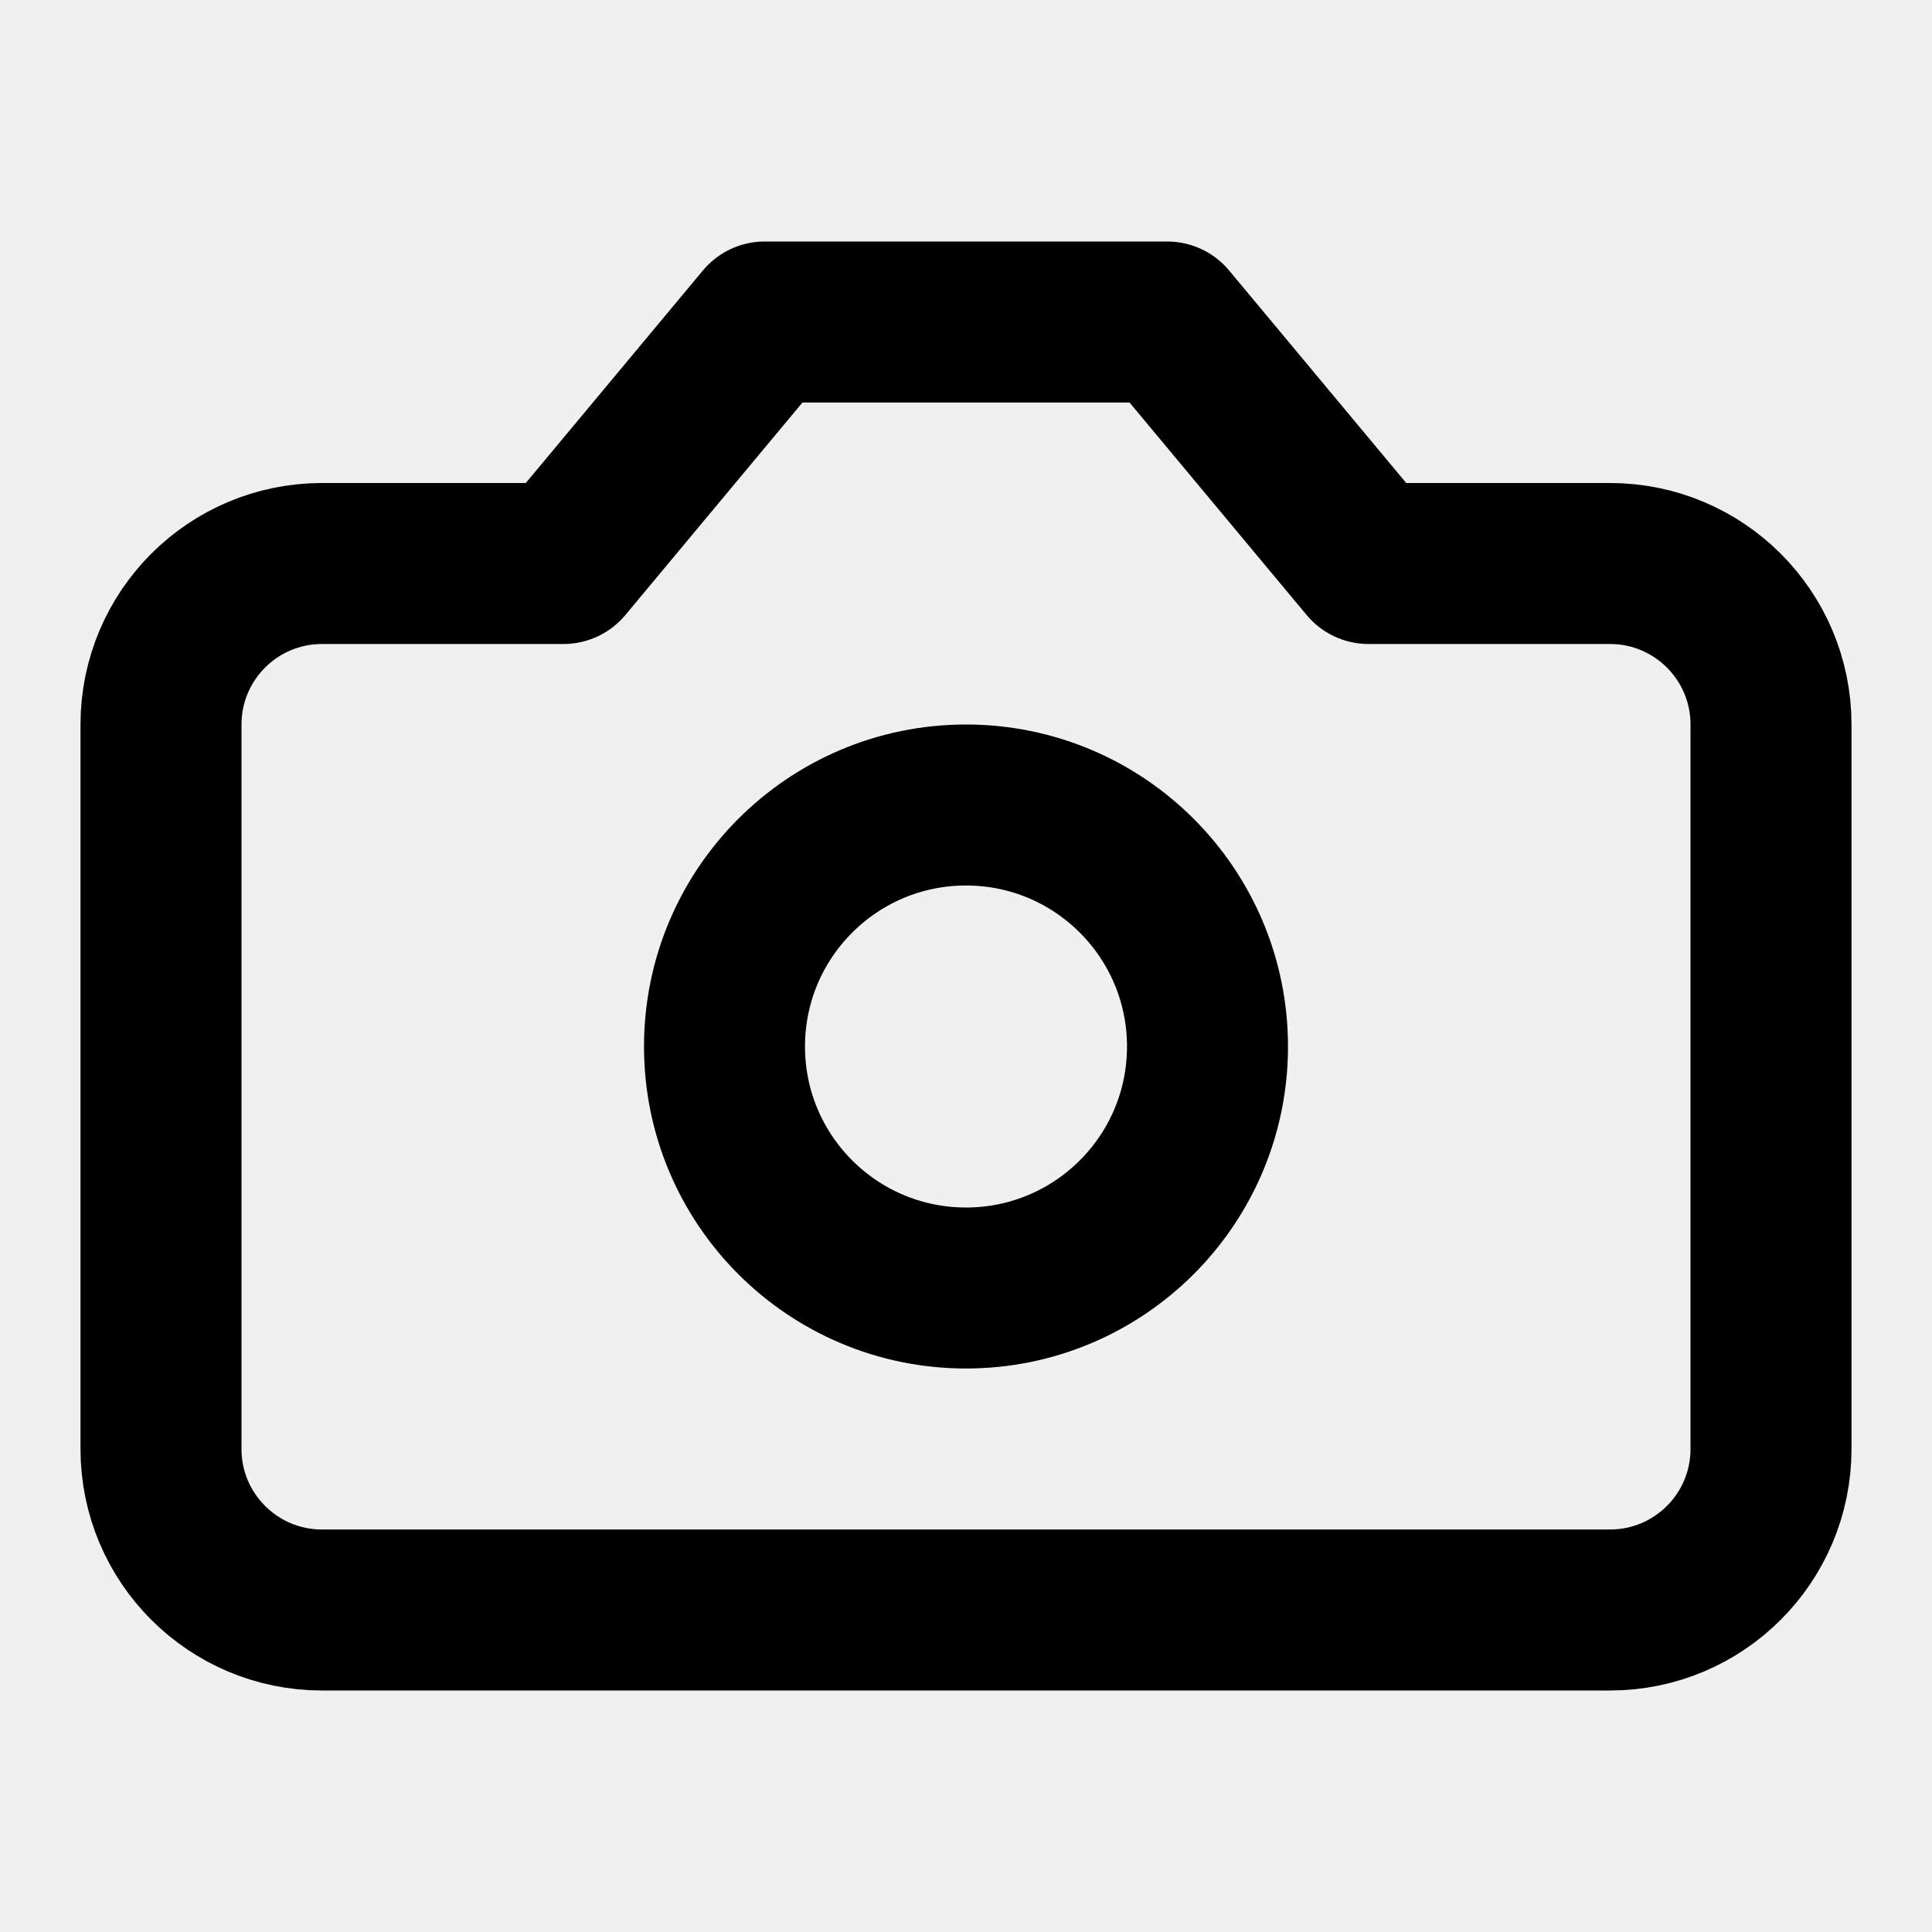
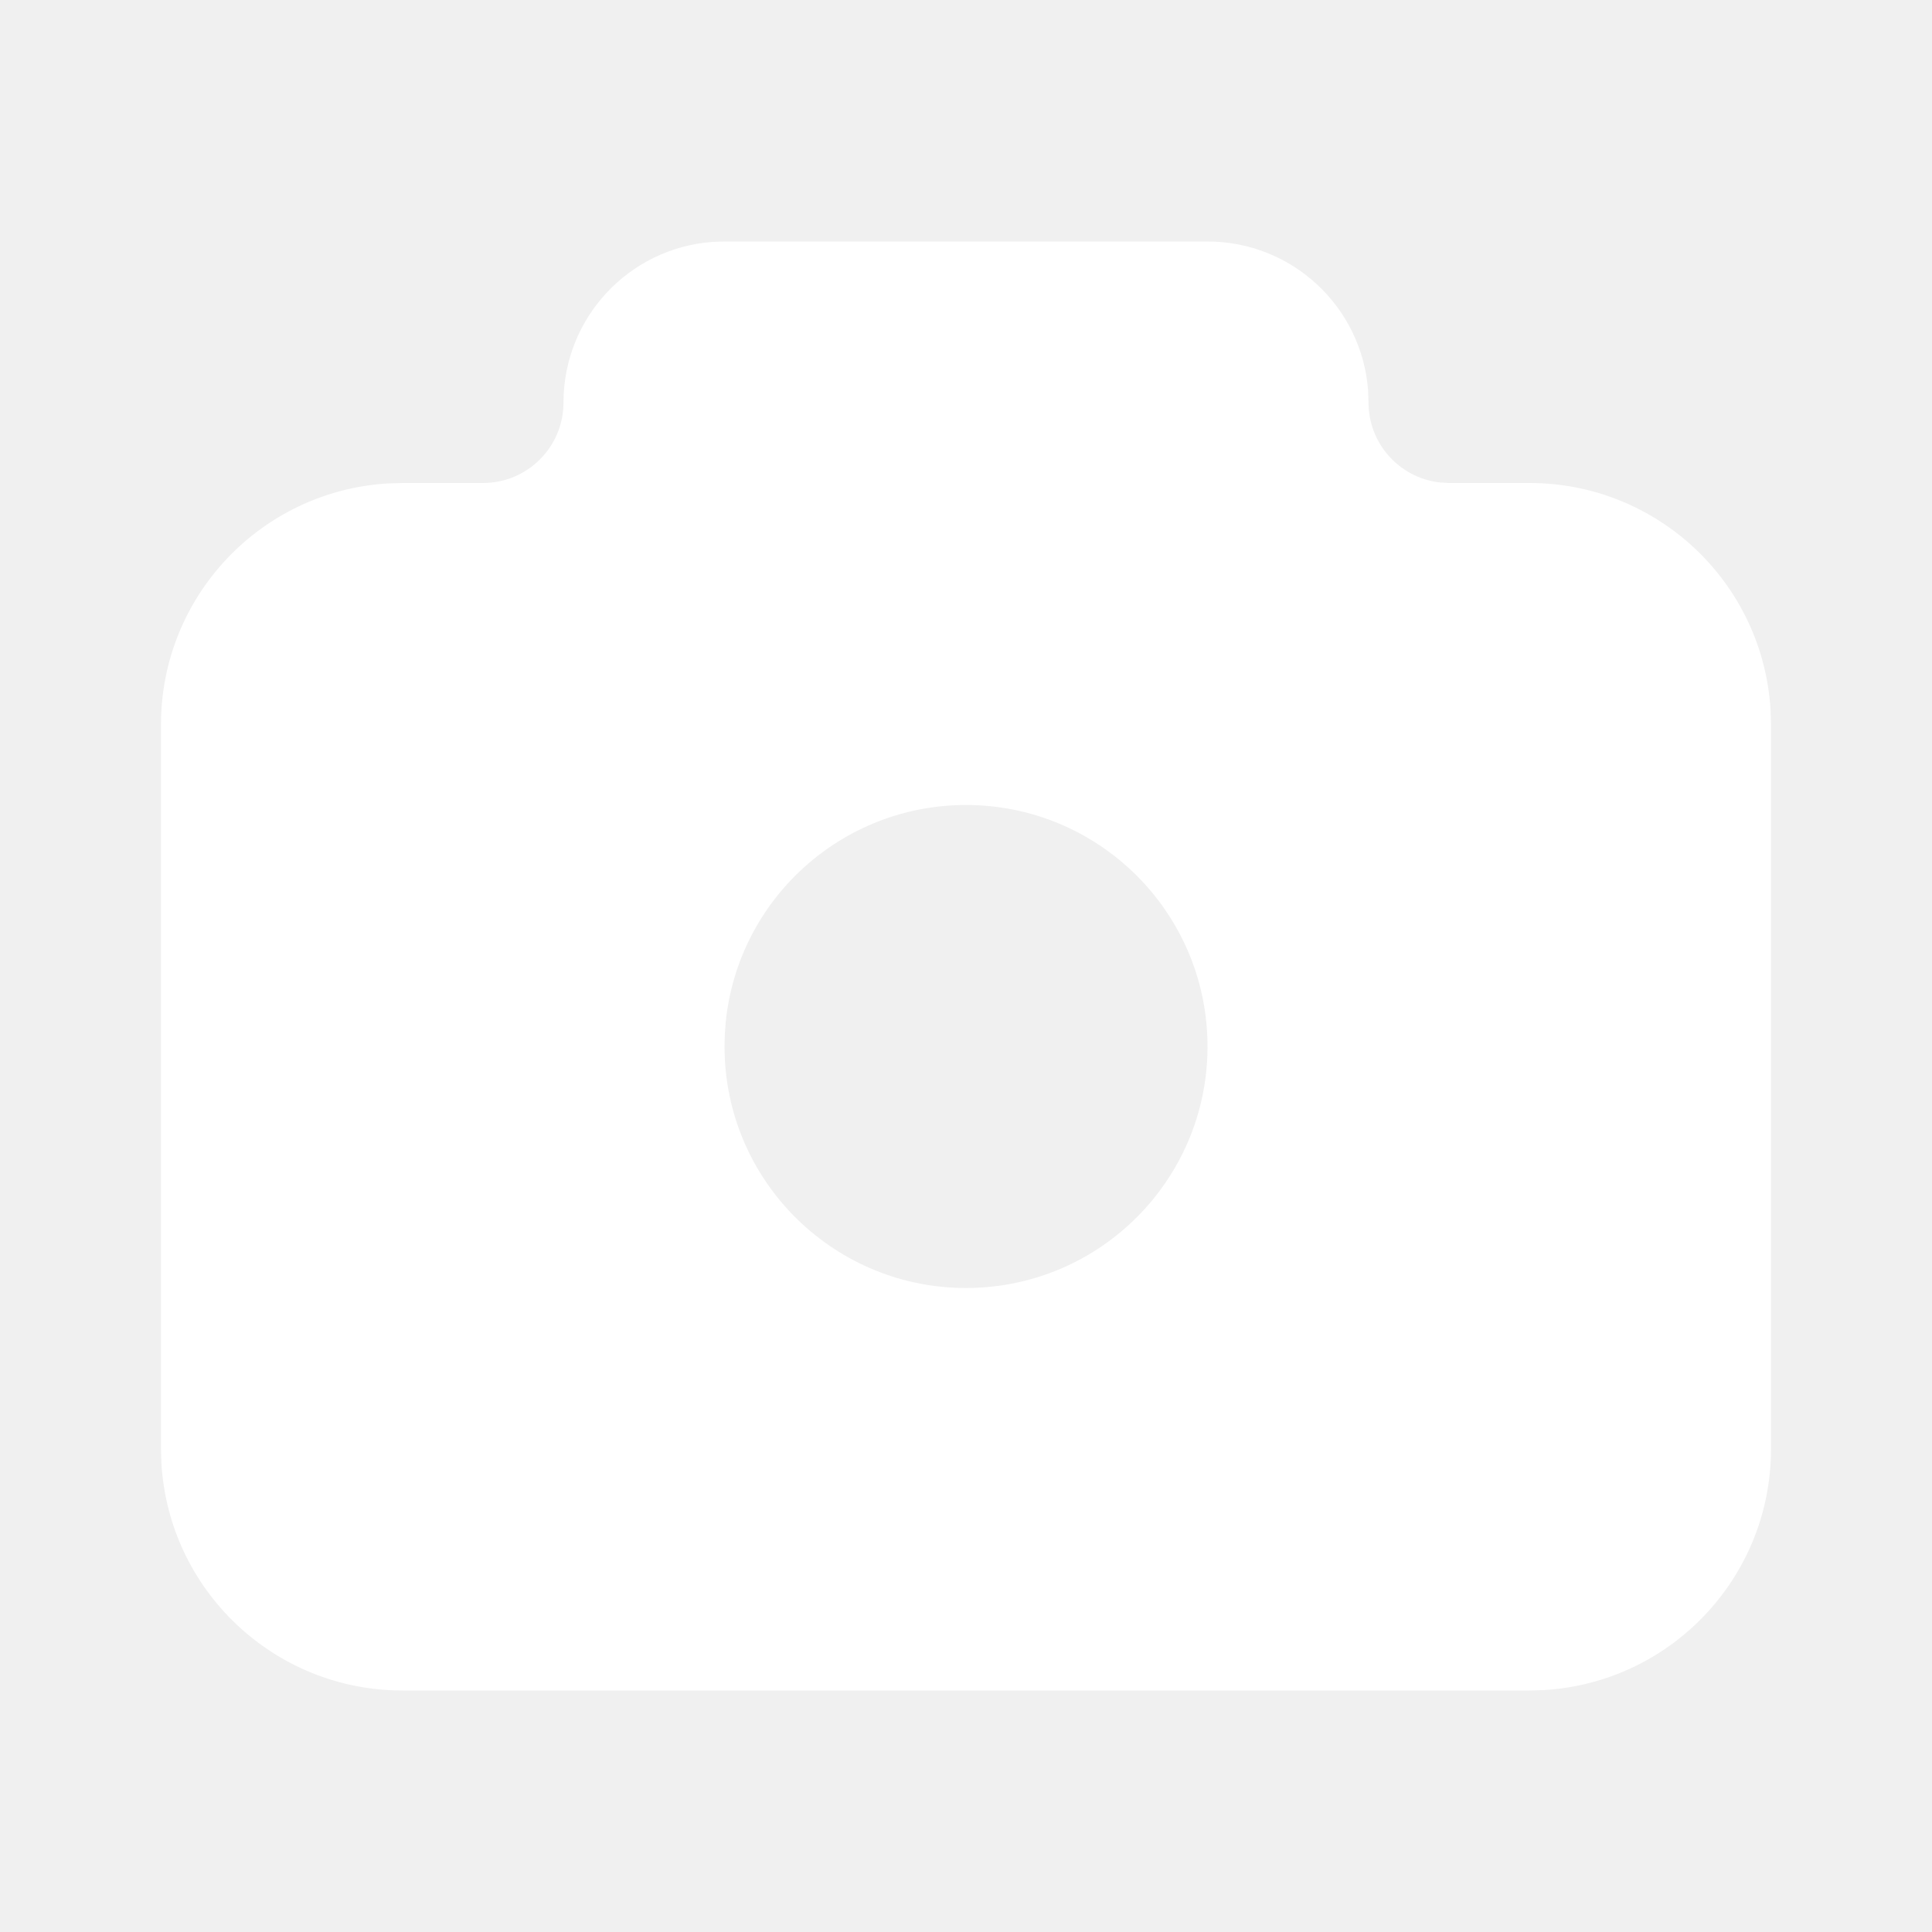
- <svg xmlns="http://www.w3.org/2000/svg" width="24" height="24" viewBox="0 0 24 24" fill="none" stroke="currentColor" stroke-width="2" stroke-linecap="round" stroke-linejoin="round" version="1.1" id="svg866">
-   <defs id="defs870" />
-   <path d="M14.5 4h-5L7 7H4a2 2 0 0 0-2 2v9a2 2 0 0 0 2 2h16a2 2 0 0 0 2-2V9a2 2 0 0 0-2-2h-3l-2.5-3z" id="path862" />
-   <circle cx="12" cy="13" r="3" id="circle864" />
+ <svg xmlns="http://www.w3.org/2000/svg" class="icon icon-tabler icon-tabler-camera-filled" width="24" height="24" viewBox="0 0 24 24" stroke-width="2" stroke="currentColor" fill="none" stroke-linecap="round" stroke-linejoin="round">
+   <path stroke="none" d="M0 0h24v24H0z" fill="none" />
+   <path d="M15 3a2 2 0 0 1 1.995 1.85l.005 .15a1 1 0 0 0 .883 .993l.117 .007h1a3 3 0 0 1 2.995 2.824l.005 .176v9a3 3 0 0 1 -2.824 2.995l-.176 .005h-14a3 3 0 0 1 -2.995 -2.824l-.005 -.176v-9a3 3 0 0 1 2.824 -2.995l.176 -.005h1a1 1 0 0 0 1 -1a2 2 0 0 1 1.85 -1.995l.15 -.005h6zm-3 7a3 3 0 0 0 -2.985 2.698l-.011 .152l-.004 .15l.004 .15a3 3 0 1 0 2.996 -3.15z" stroke-width="0" fill="#ffffff" />
</svg>
